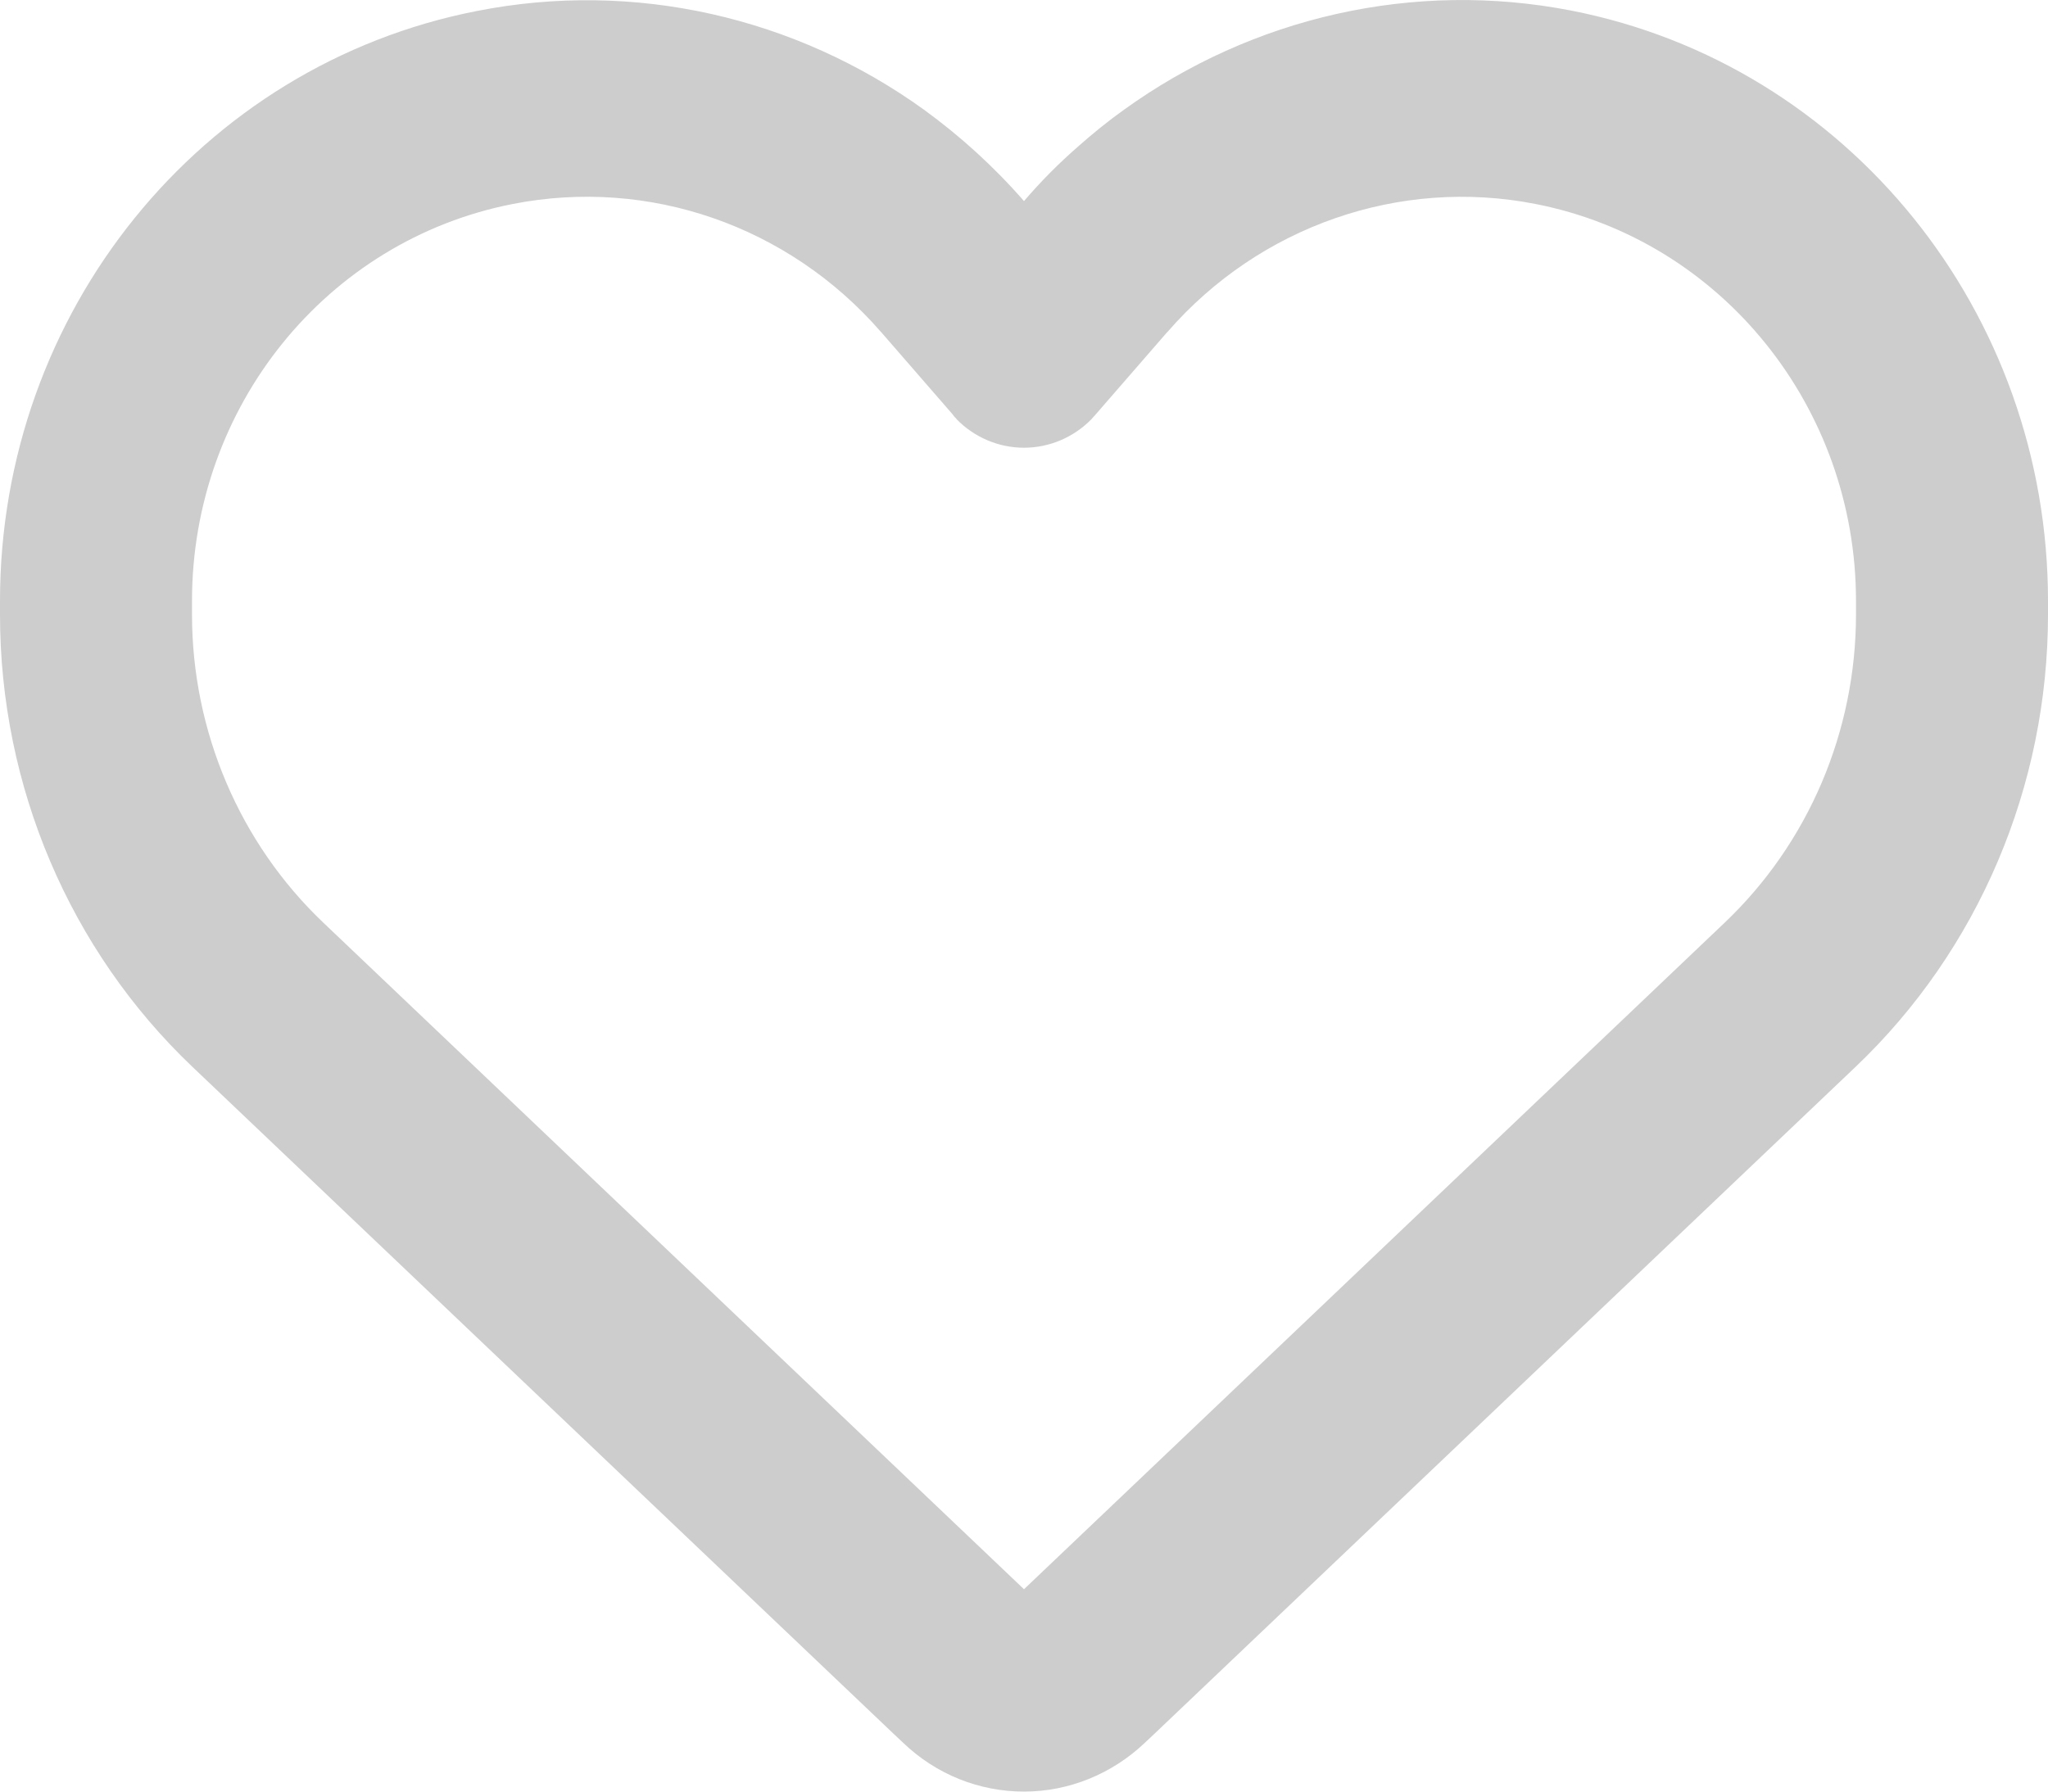
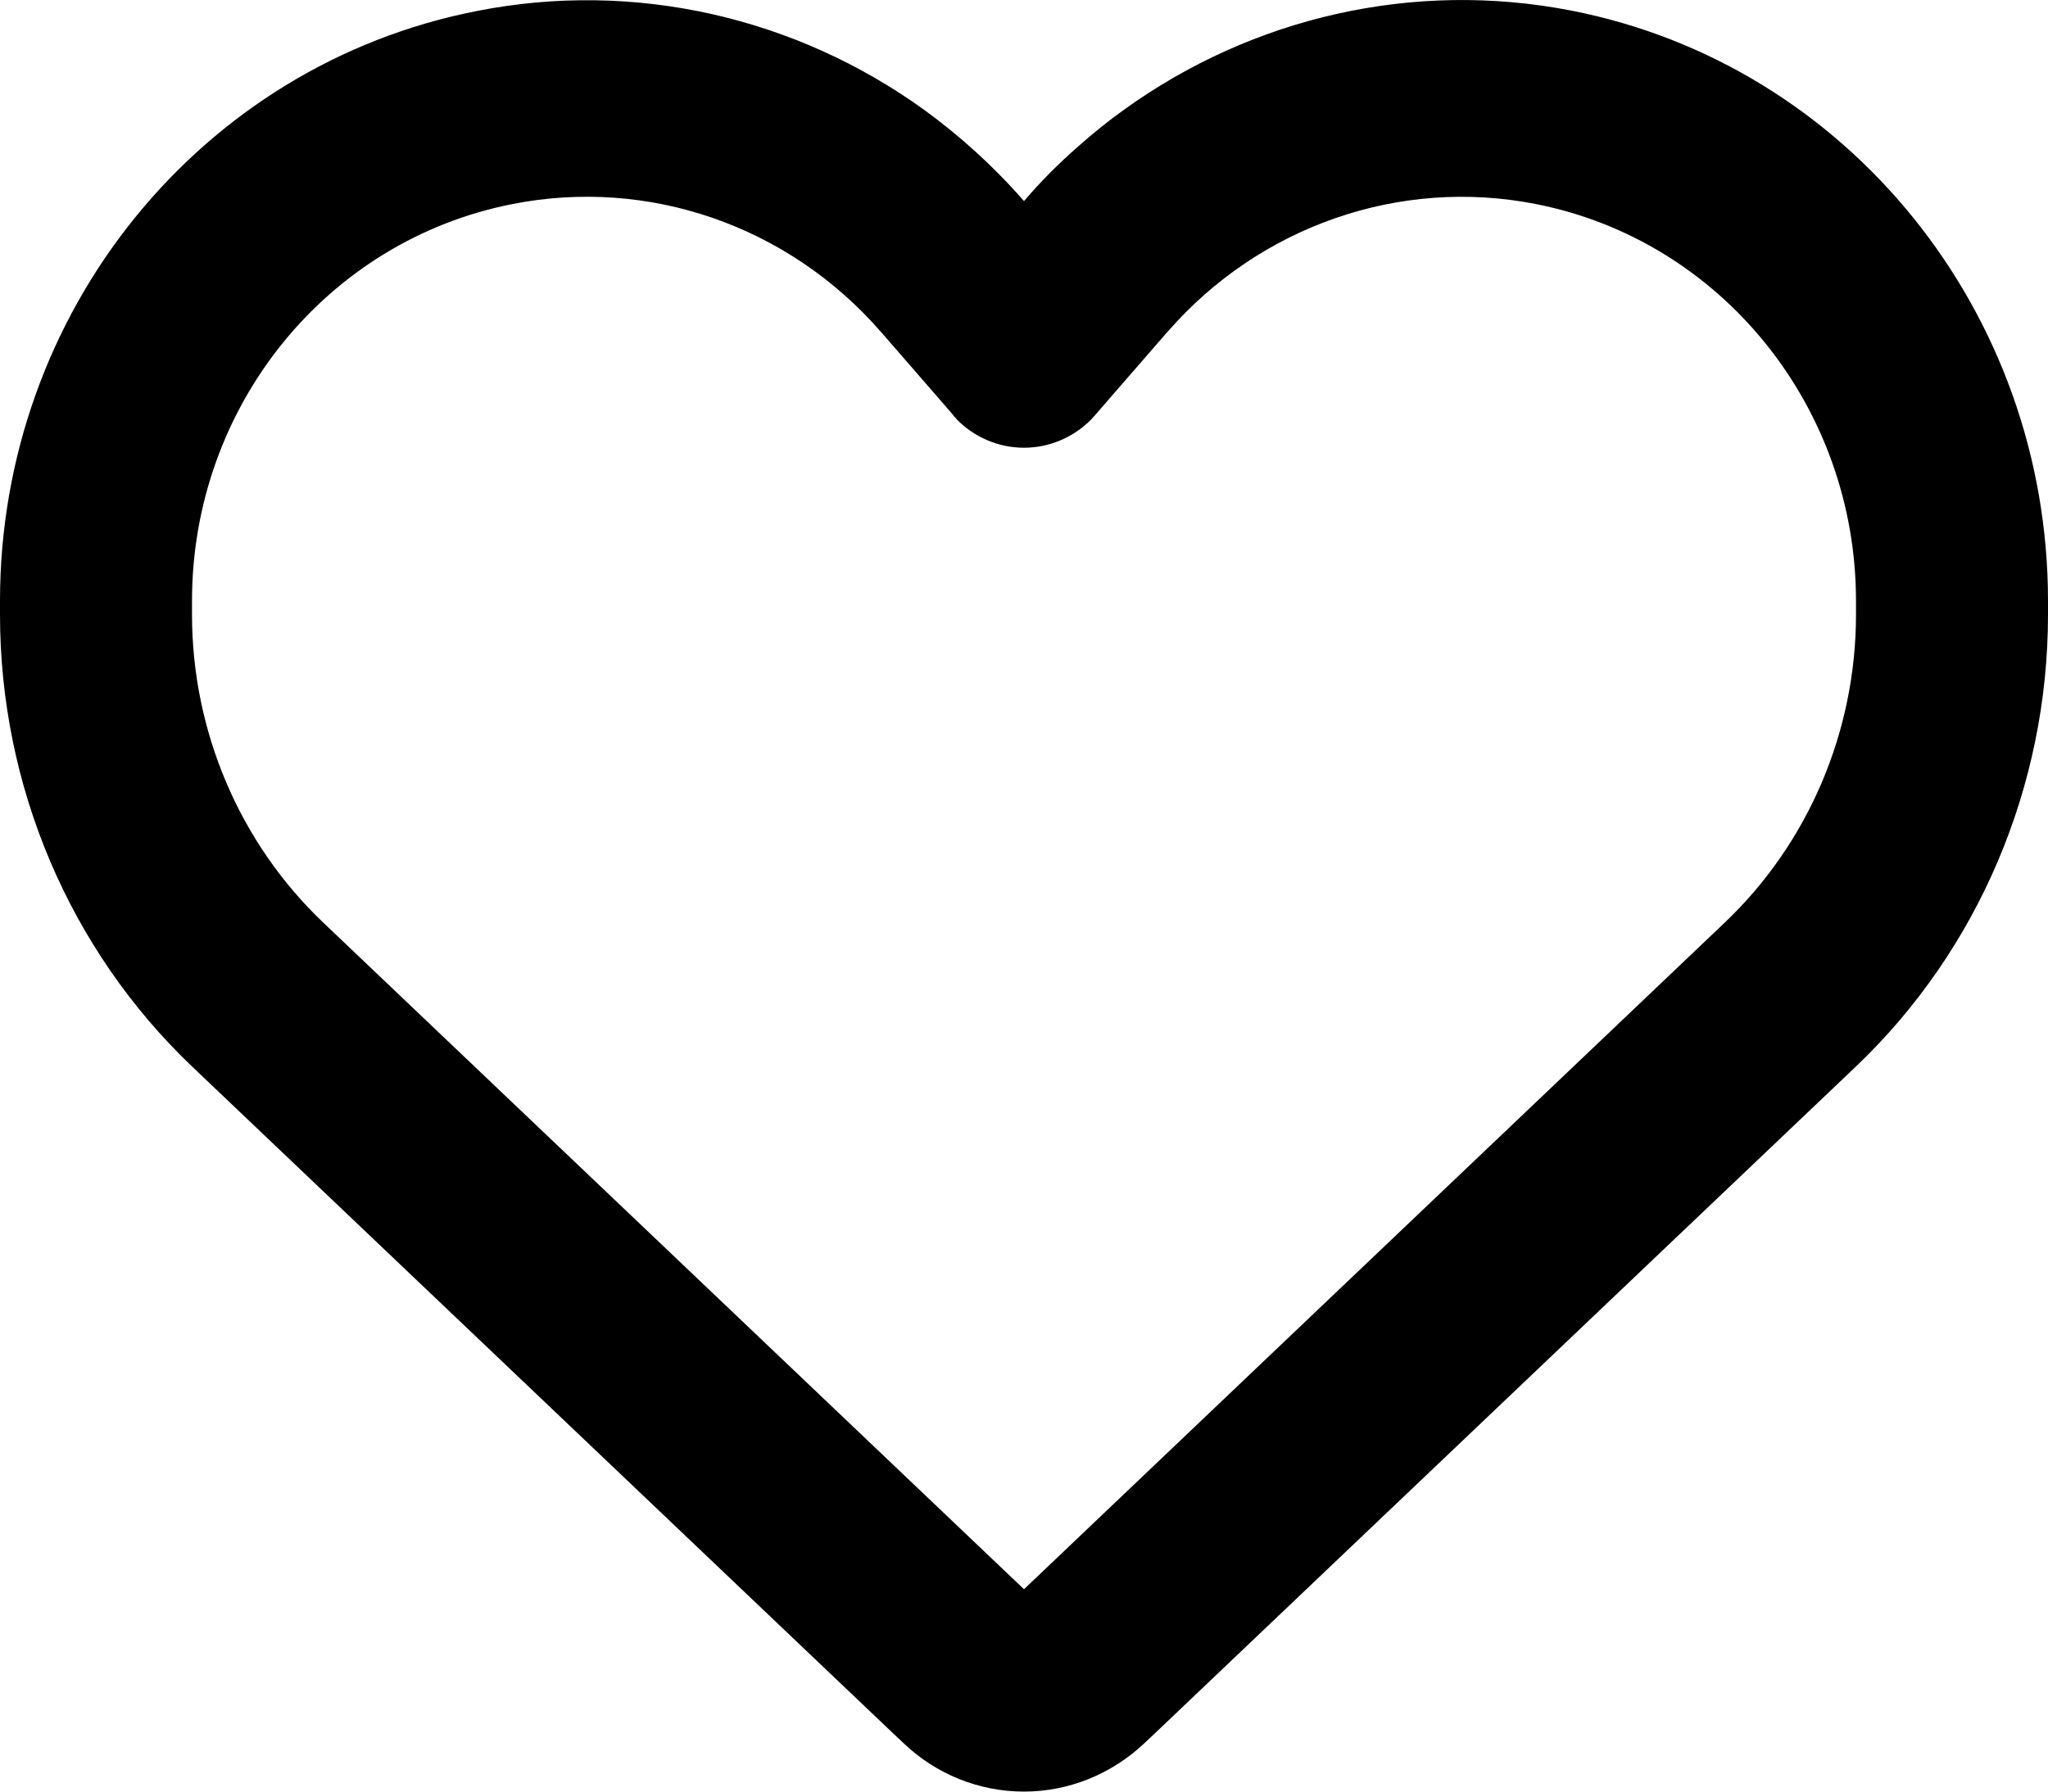
<svg xmlns="http://www.w3.org/2000/svg" width="24" height="21" viewBox="0 0 24 21" fill="none">
-   <path d="M10.584 20.428L10.467 20.318L2.255 12.505C0.816 11.136 0 9.215 0 7.203V7.044C0 3.663 2.344 0.763 5.588 0.129C7.434 -0.236 9.323 0.201 10.828 1.286C11.25 1.593 11.644 1.949 12 2.357C12.197 2.126 12.408 1.915 12.633 1.718C12.806 1.565 12.984 1.42 13.172 1.286C14.677 0.201 16.566 -0.236 18.413 0.124C21.656 0.758 24 3.663 24 7.044V7.203C24 9.215 23.184 11.136 21.745 12.505L13.533 20.318L13.416 20.428C13.031 20.794 12.525 21 12 21C11.475 21 10.969 20.798 10.584 20.428ZM11.208 4.907C11.189 4.893 11.175 4.873 11.161 4.854L10.327 3.894L10.322 3.889C9.239 2.645 7.603 2.078 6.009 2.391C3.825 2.818 2.25 4.768 2.25 7.044V7.203C2.25 8.571 2.808 9.882 3.788 10.814L12 18.628L20.212 10.814C20.697 10.353 21.084 9.794 21.349 9.172C21.613 8.551 21.75 7.881 21.75 7.203V7.044C21.75 4.773 20.175 2.818 17.995 2.391C16.402 2.078 14.761 2.65 13.683 3.889L13.678 3.894L13.673 3.899L12.839 4.859C12.825 4.878 12.806 4.893 12.792 4.912C12.581 5.128 12.295 5.248 12 5.248C11.705 5.248 11.419 5.128 11.208 4.912V4.907Z" fill="#CDCDCD" />
+   <path d="M10.584 20.428L10.467 20.318L2.255 12.505C0.816 11.136 0 9.215 0 7.203V7.044C0 3.663 2.344 0.763 5.588 0.129C7.434 -0.236 9.323 0.201 10.828 1.286C11.25 1.593 11.644 1.949 12 2.357C12.197 2.126 12.408 1.915 12.633 1.718C12.806 1.565 12.984 1.42 13.172 1.286C14.677 0.201 16.566 -0.236 18.413 0.124C21.656 0.758 24 3.663 24 7.044V7.203C24 9.215 23.184 11.136 21.745 12.505L13.533 20.318L13.416 20.428C13.031 20.794 12.525 21 12 21C11.475 21 10.969 20.798 10.584 20.428ZM11.208 4.907C11.189 4.893 11.175 4.873 11.161 4.854L10.327 3.894L10.322 3.889C9.239 2.645 7.603 2.078 6.009 2.391C3.825 2.818 2.25 4.768 2.25 7.044V7.203C2.25 8.571 2.808 9.882 3.788 10.814L12 18.628L20.212 10.814C20.697 10.353 21.084 9.794 21.349 9.172C21.613 8.551 21.75 7.881 21.75 7.203V7.044C21.75 4.773 20.175 2.818 17.995 2.391C16.402 2.078 14.761 2.65 13.683 3.889L13.678 3.894L13.673 3.899L12.839 4.859C12.825 4.878 12.806 4.893 12.792 4.912C12.581 5.128 12.295 5.248 12 5.248C11.705 5.248 11.419 5.128 11.208 4.912V4.907Z" fill="currentColor" />
</svg>
